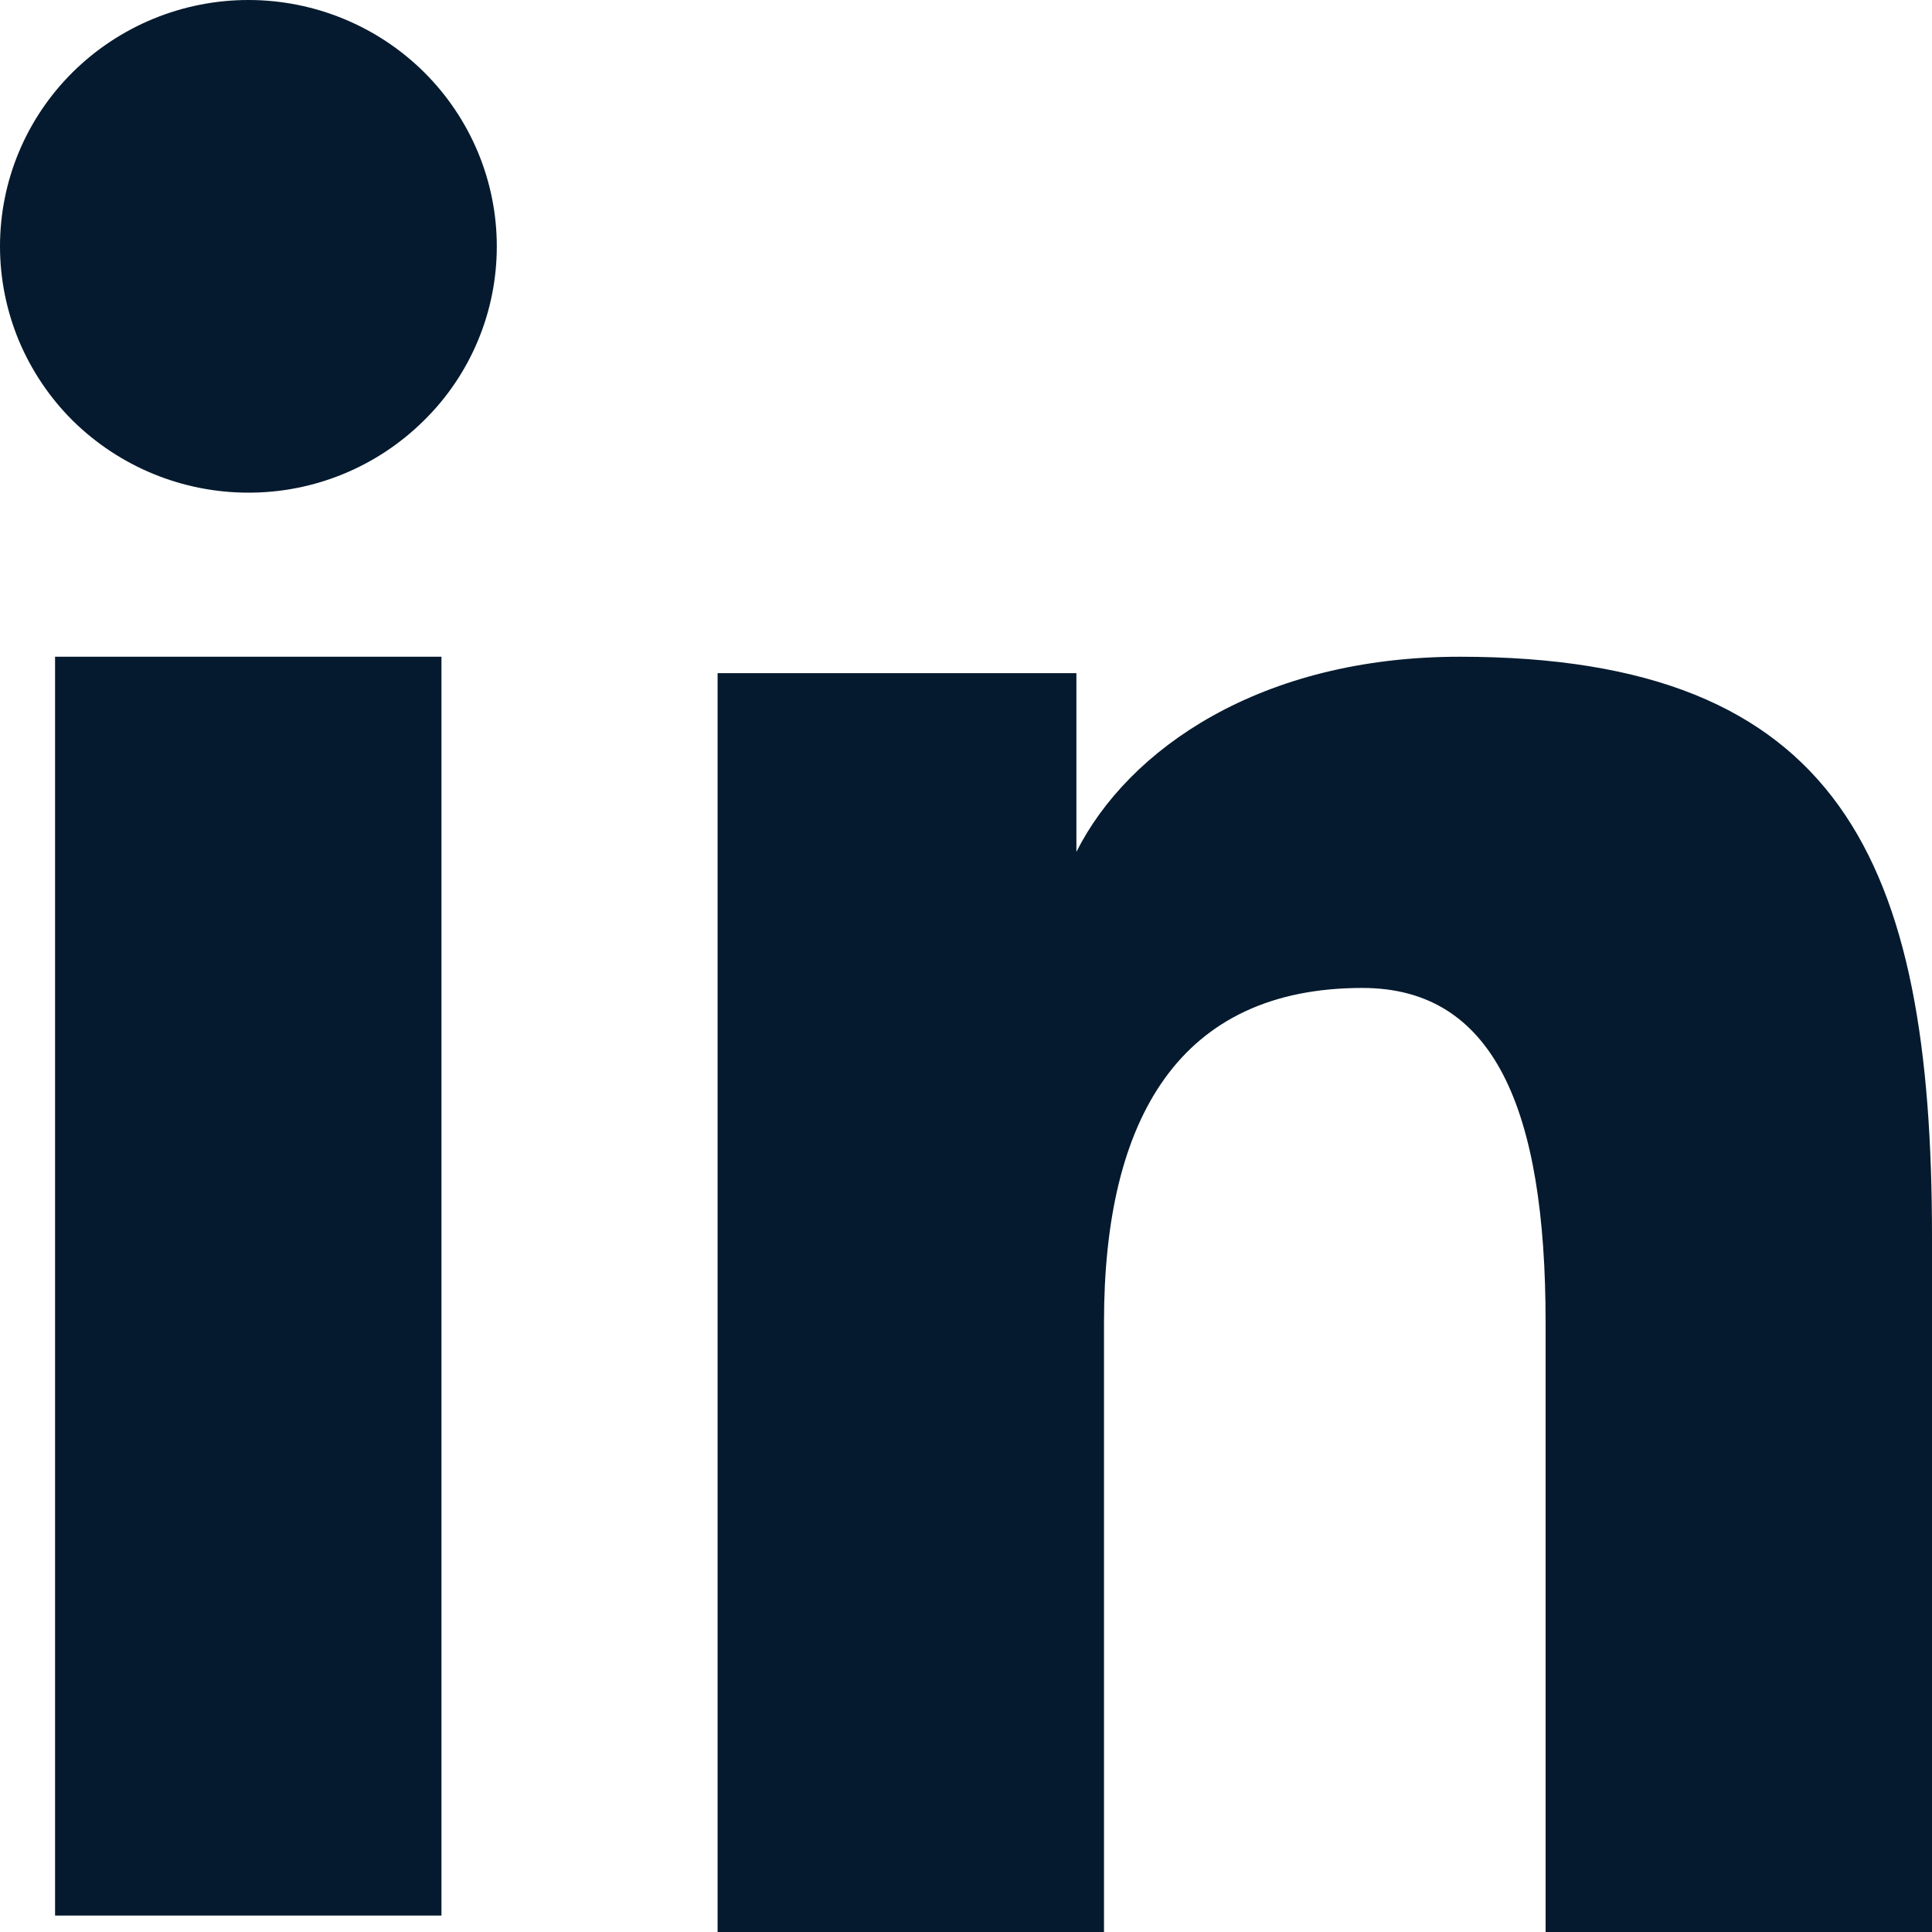
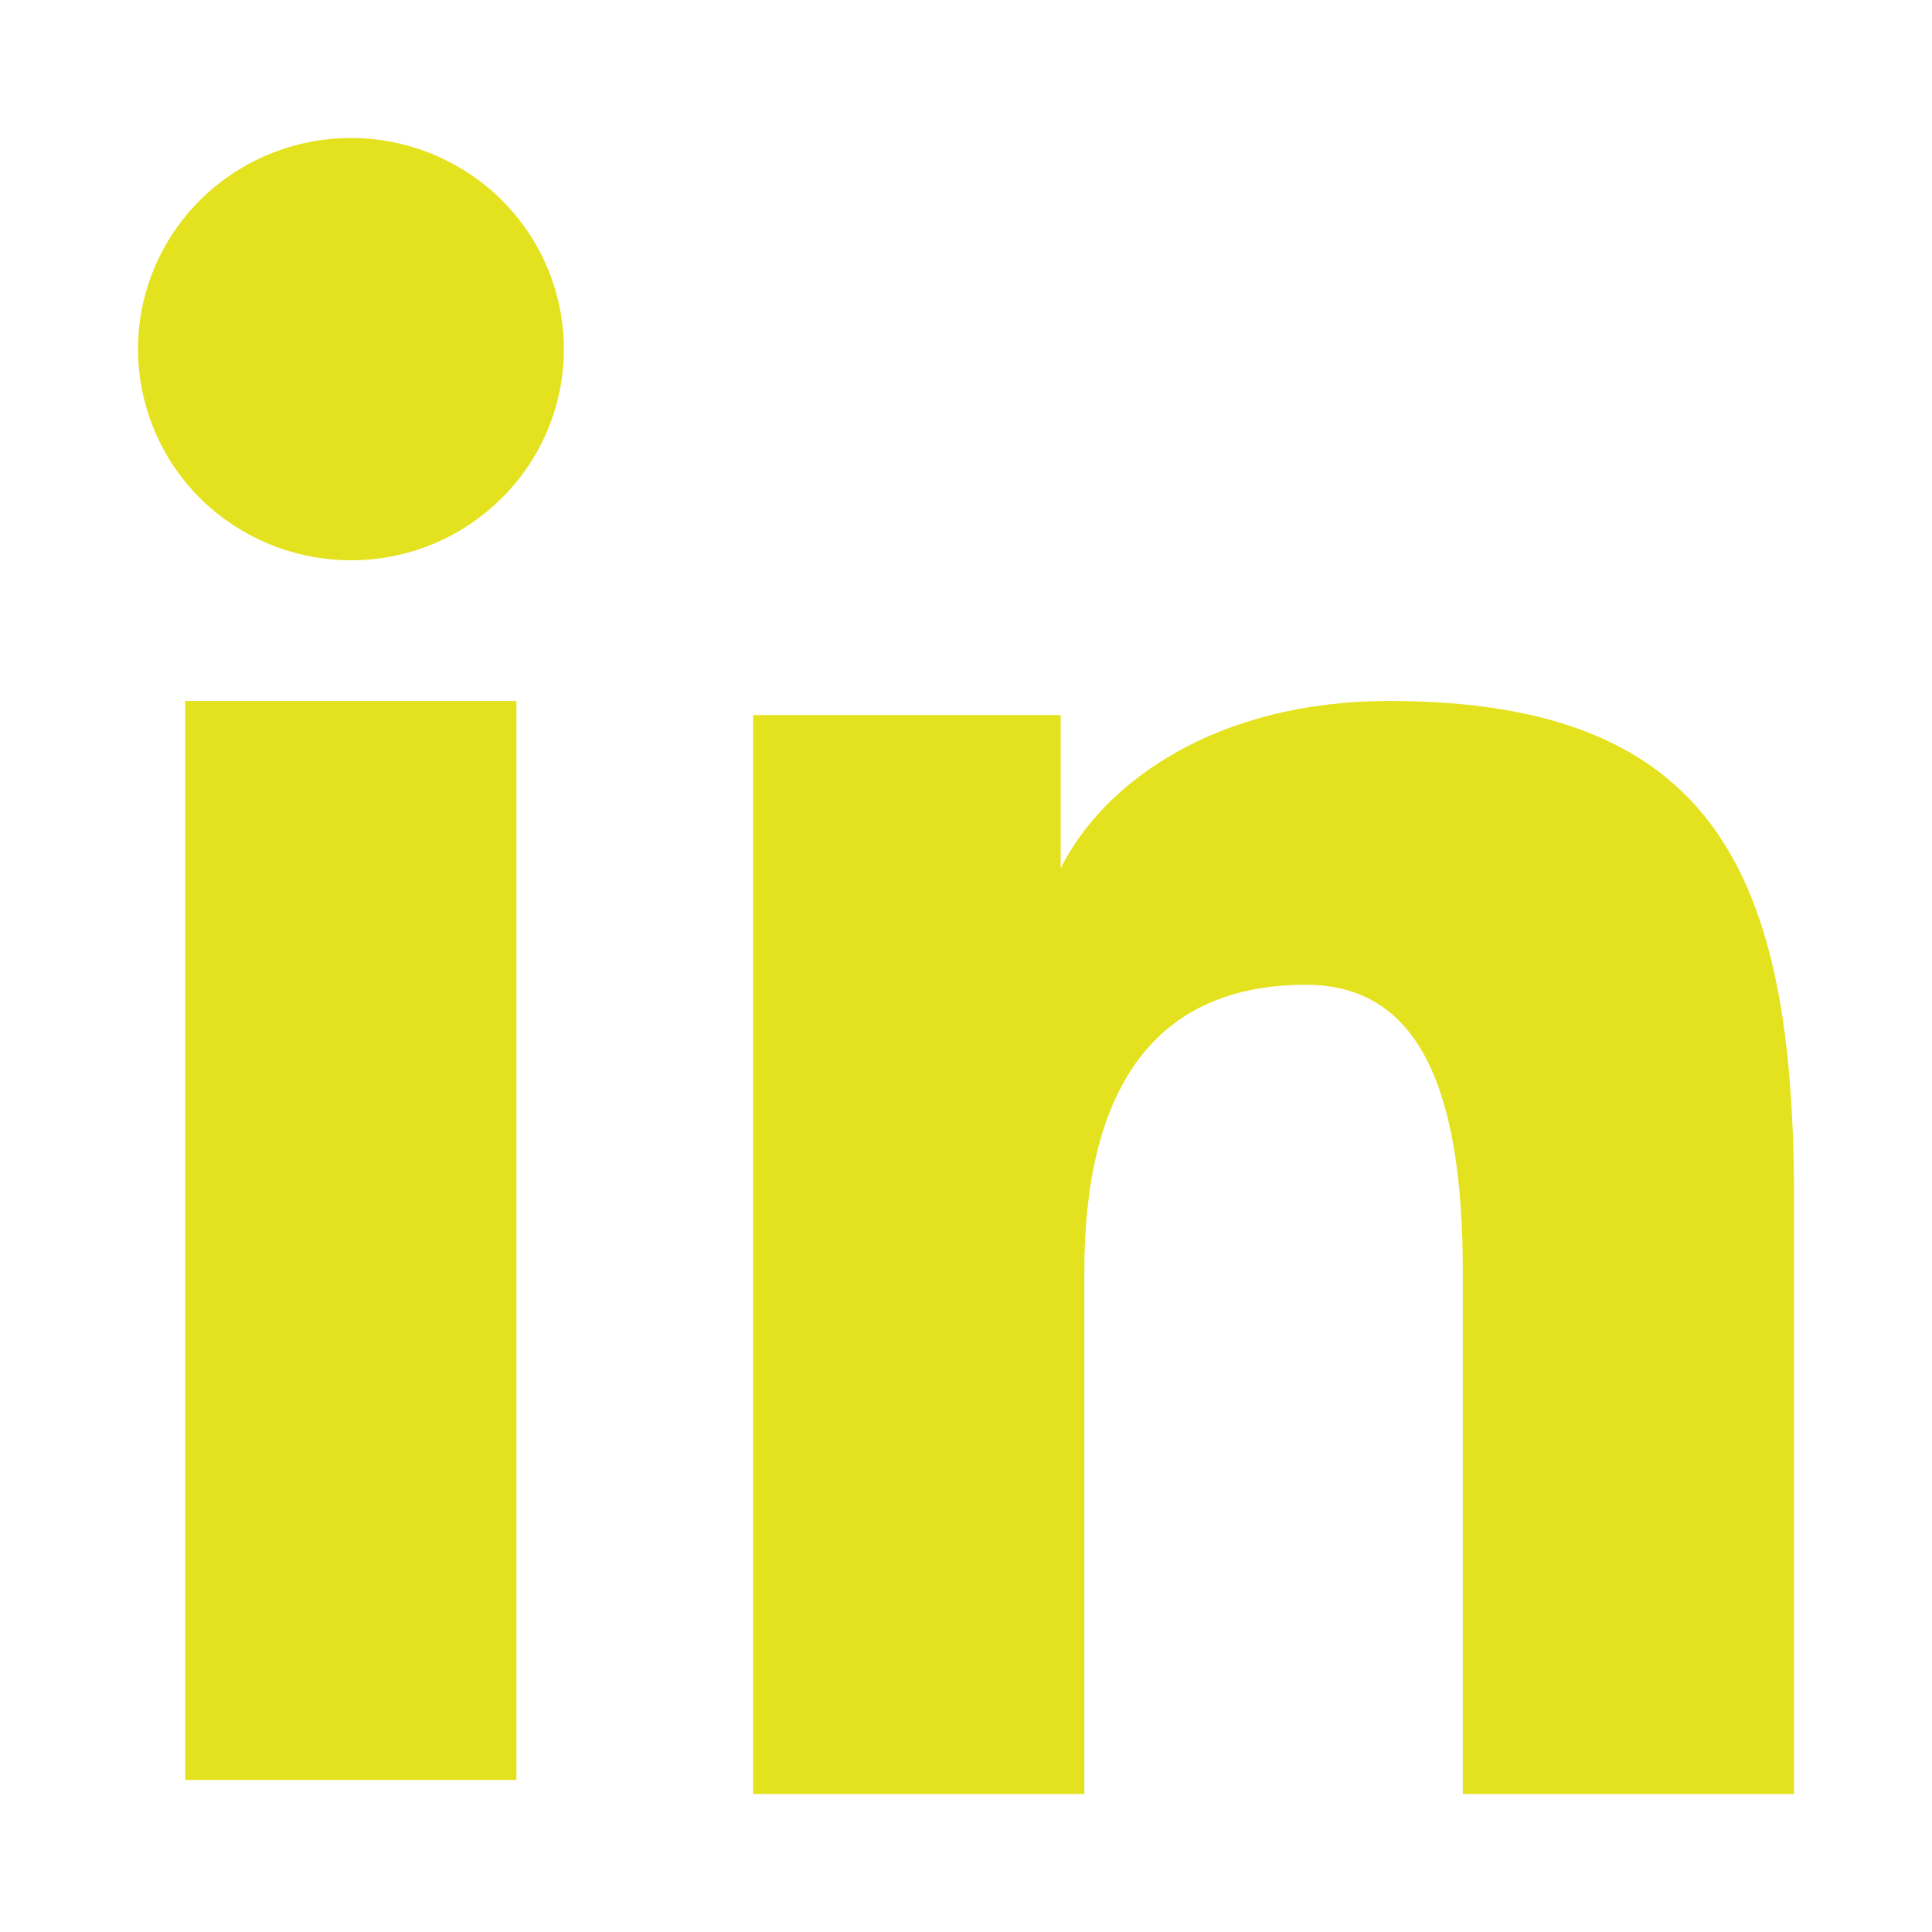
- <svg xmlns="http://www.w3.org/2000/svg" width="14" height="14" viewBox="0 0 14 14" fill="none">
-   <path fill-rule="evenodd" clip-rule="evenodd" d="M5.2 4.878H7.8V6.173C8.175 5.428 9.135 4.759 10.578 4.759C13.343 4.759 14 6.242 14 8.962V14H11.2V9.582C11.2 8.033 10.825 7.159 9.872 7.159C8.55 7.159 8 8.1 8 9.581V14H5.2V4.878ZM0.399 13.881H3.199V4.759H0.399V13.881ZM3.6 1.785C3.6 2.02 3.554 2.252 3.463 2.469C3.373 2.685 3.24 2.882 3.073 3.046C2.734 3.383 2.276 3.571 1.799 3.57C1.323 3.57 0.865 3.382 0.526 3.047C0.36 2.882 0.228 2.685 0.137 2.469C0.047 2.252 0 2.02 0 1.785C0 1.311 0.189 0.858 0.527 0.523C0.866 0.188 1.323 -0 1.8 1.75185e-07C2.277 1.75185e-07 2.735 0.188 3.073 0.523C3.41 0.858 3.6 1.311 3.6 1.785Z" fill="#051A2E" />
+ <svg xmlns="http://www.w3.org/2000/svg" width="28" height="28" viewBox="0 0 28 28" fill="none">
+   <path fill-rule="evenodd" clip-rule="evenodd" d="M10.915 10.363H15.372V12.583C16.014 11.306 17.66 10.159 20.133 10.159C24.874 10.159 26 12.7 26 17.364V26H21.2V18.426C21.2 15.77 20.558 14.272 18.924 14.272C16.657 14.272 15.715 15.886 15.715 18.424V26H10.915V10.363ZM2.684 25.796H7.484V10.159H2.684V25.796ZM8.172 5.06C8.172 5.462 8.092 5.861 7.937 6.232C7.782 6.603 7.554 6.94 7.268 7.222C6.688 7.799 5.902 8.122 5.084 8.12C4.267 8.119 3.484 7.797 2.902 7.224C2.617 6.94 2.39 6.603 2.236 6.232C2.081 5.86 2.001 5.462 2 5.06C2 4.248 2.324 3.47 2.904 2.896C3.484 2.322 4.268 2 5.085 2C5.904 2 6.688 2.323 7.268 2.896C7.846 3.47 8.172 4.248 8.172 5.06Z" fill="#E4E21E" />
</svg>
